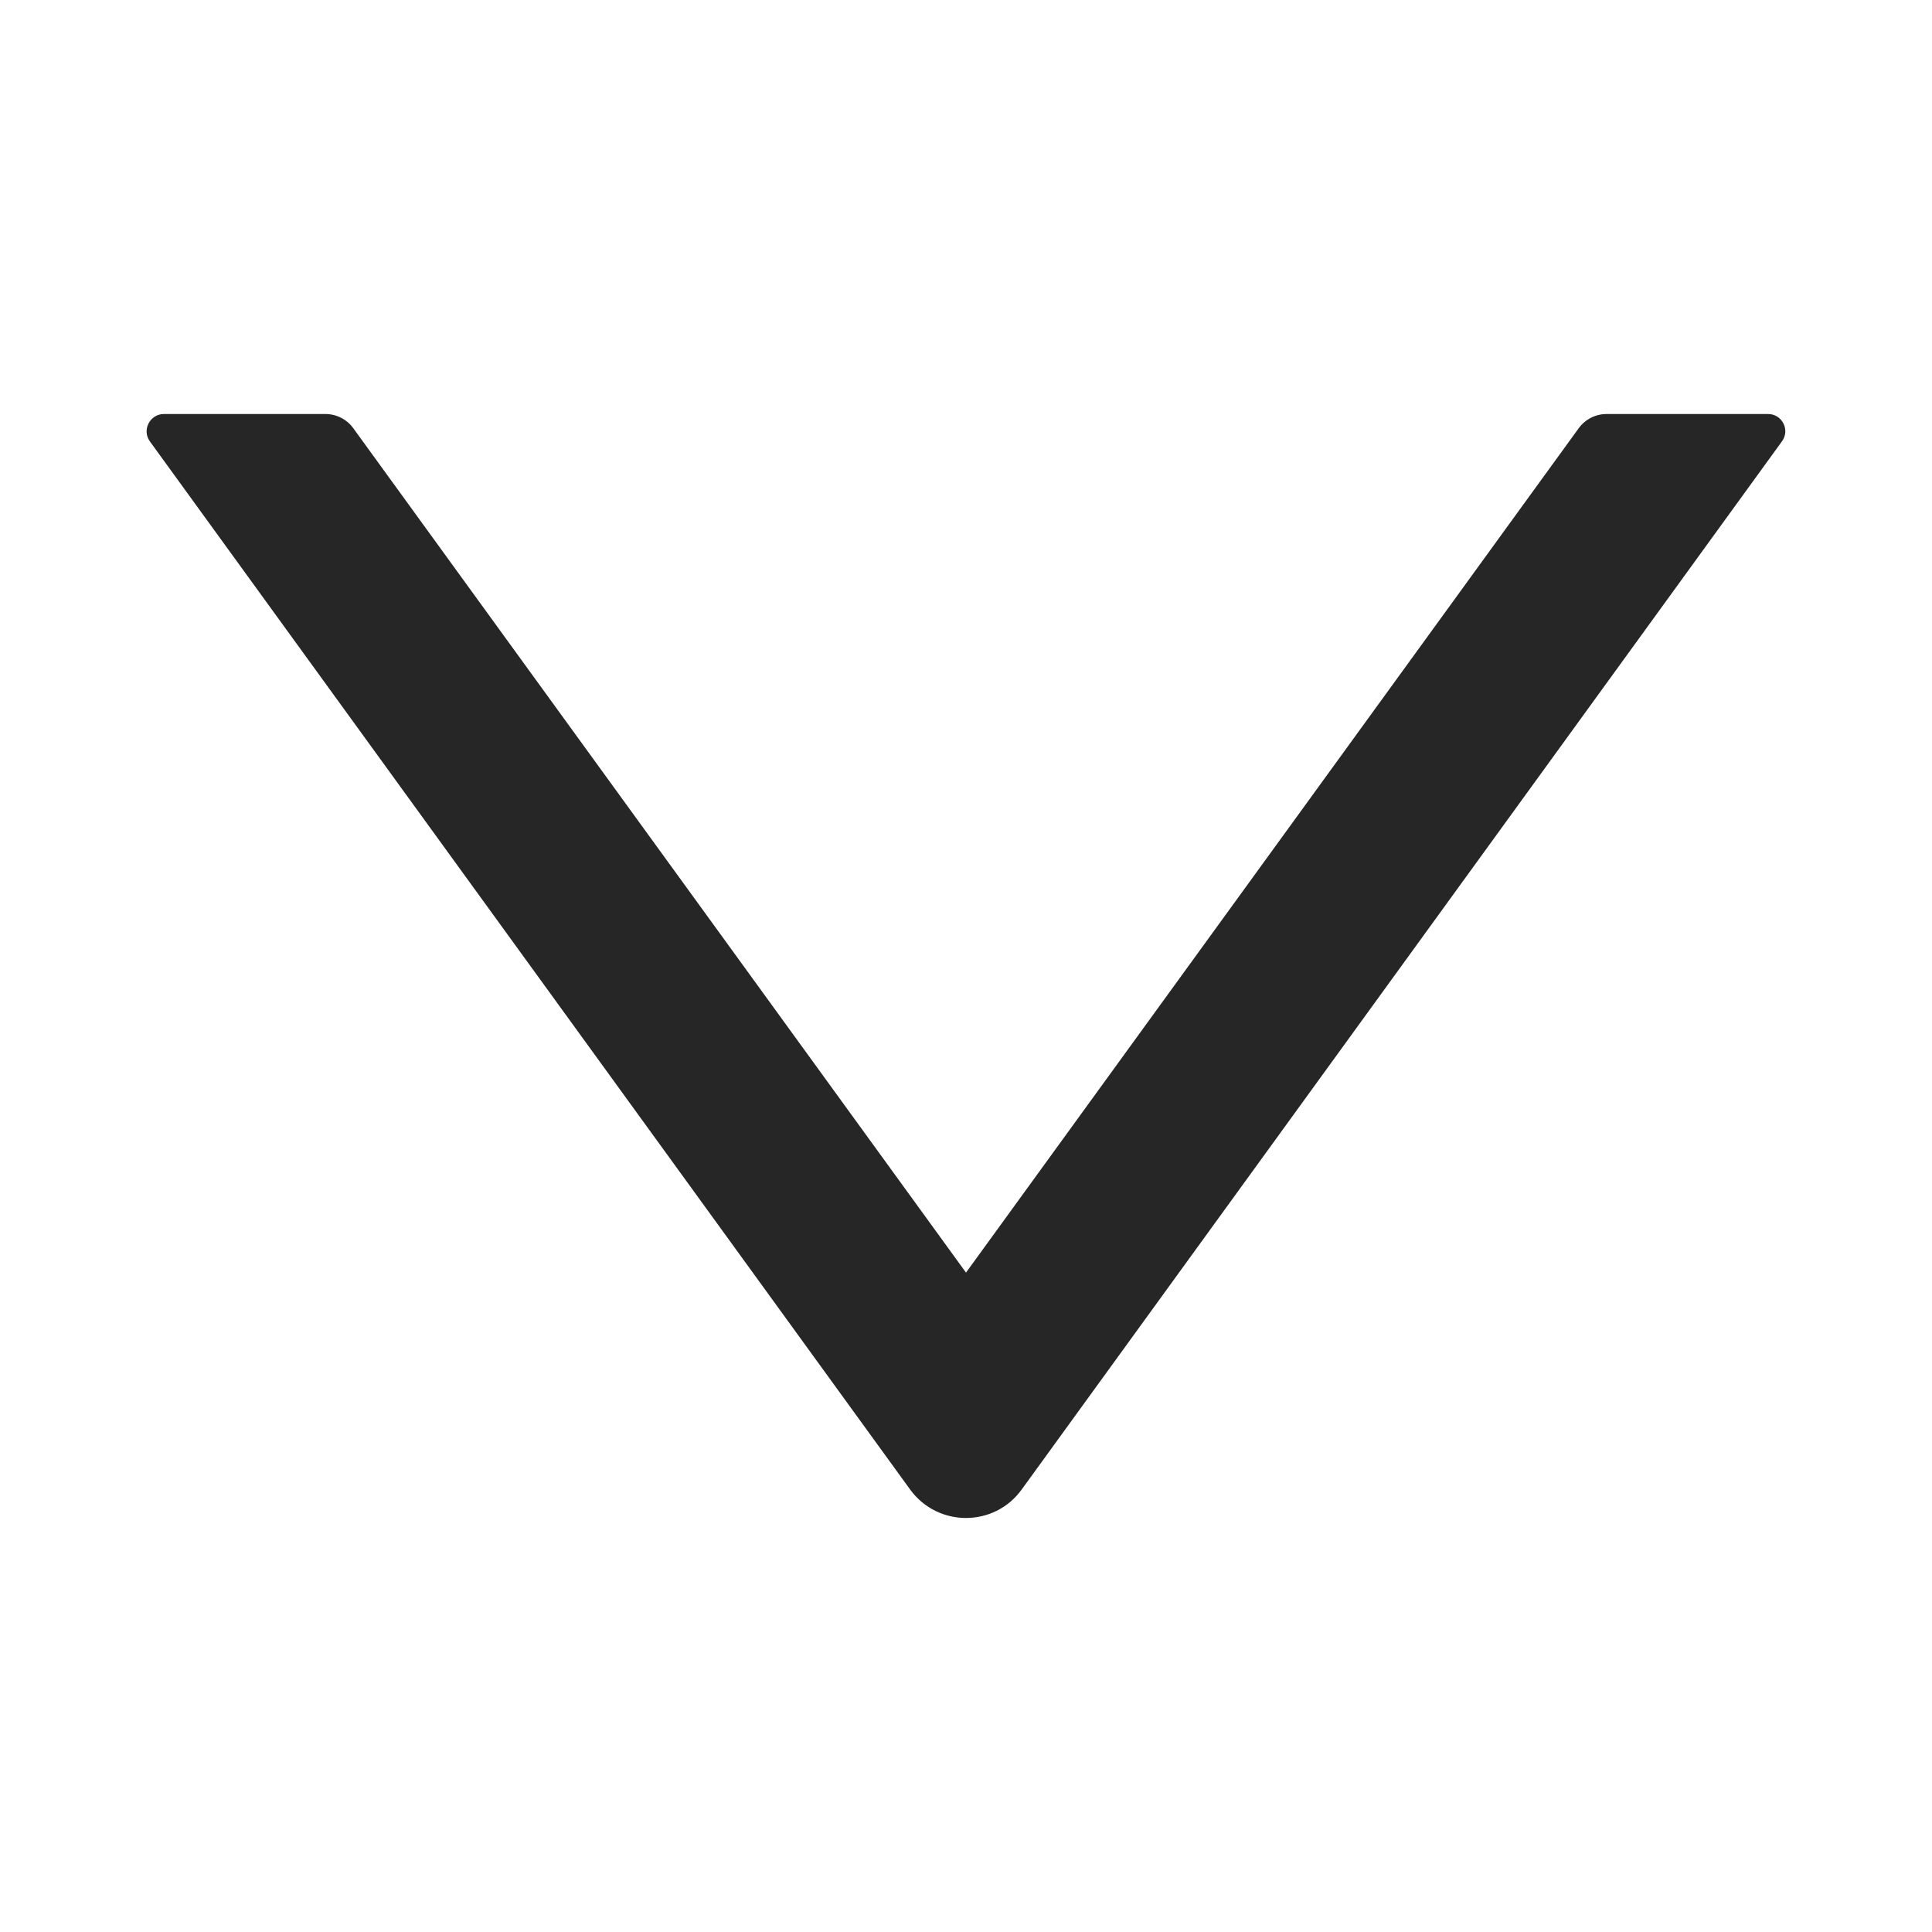
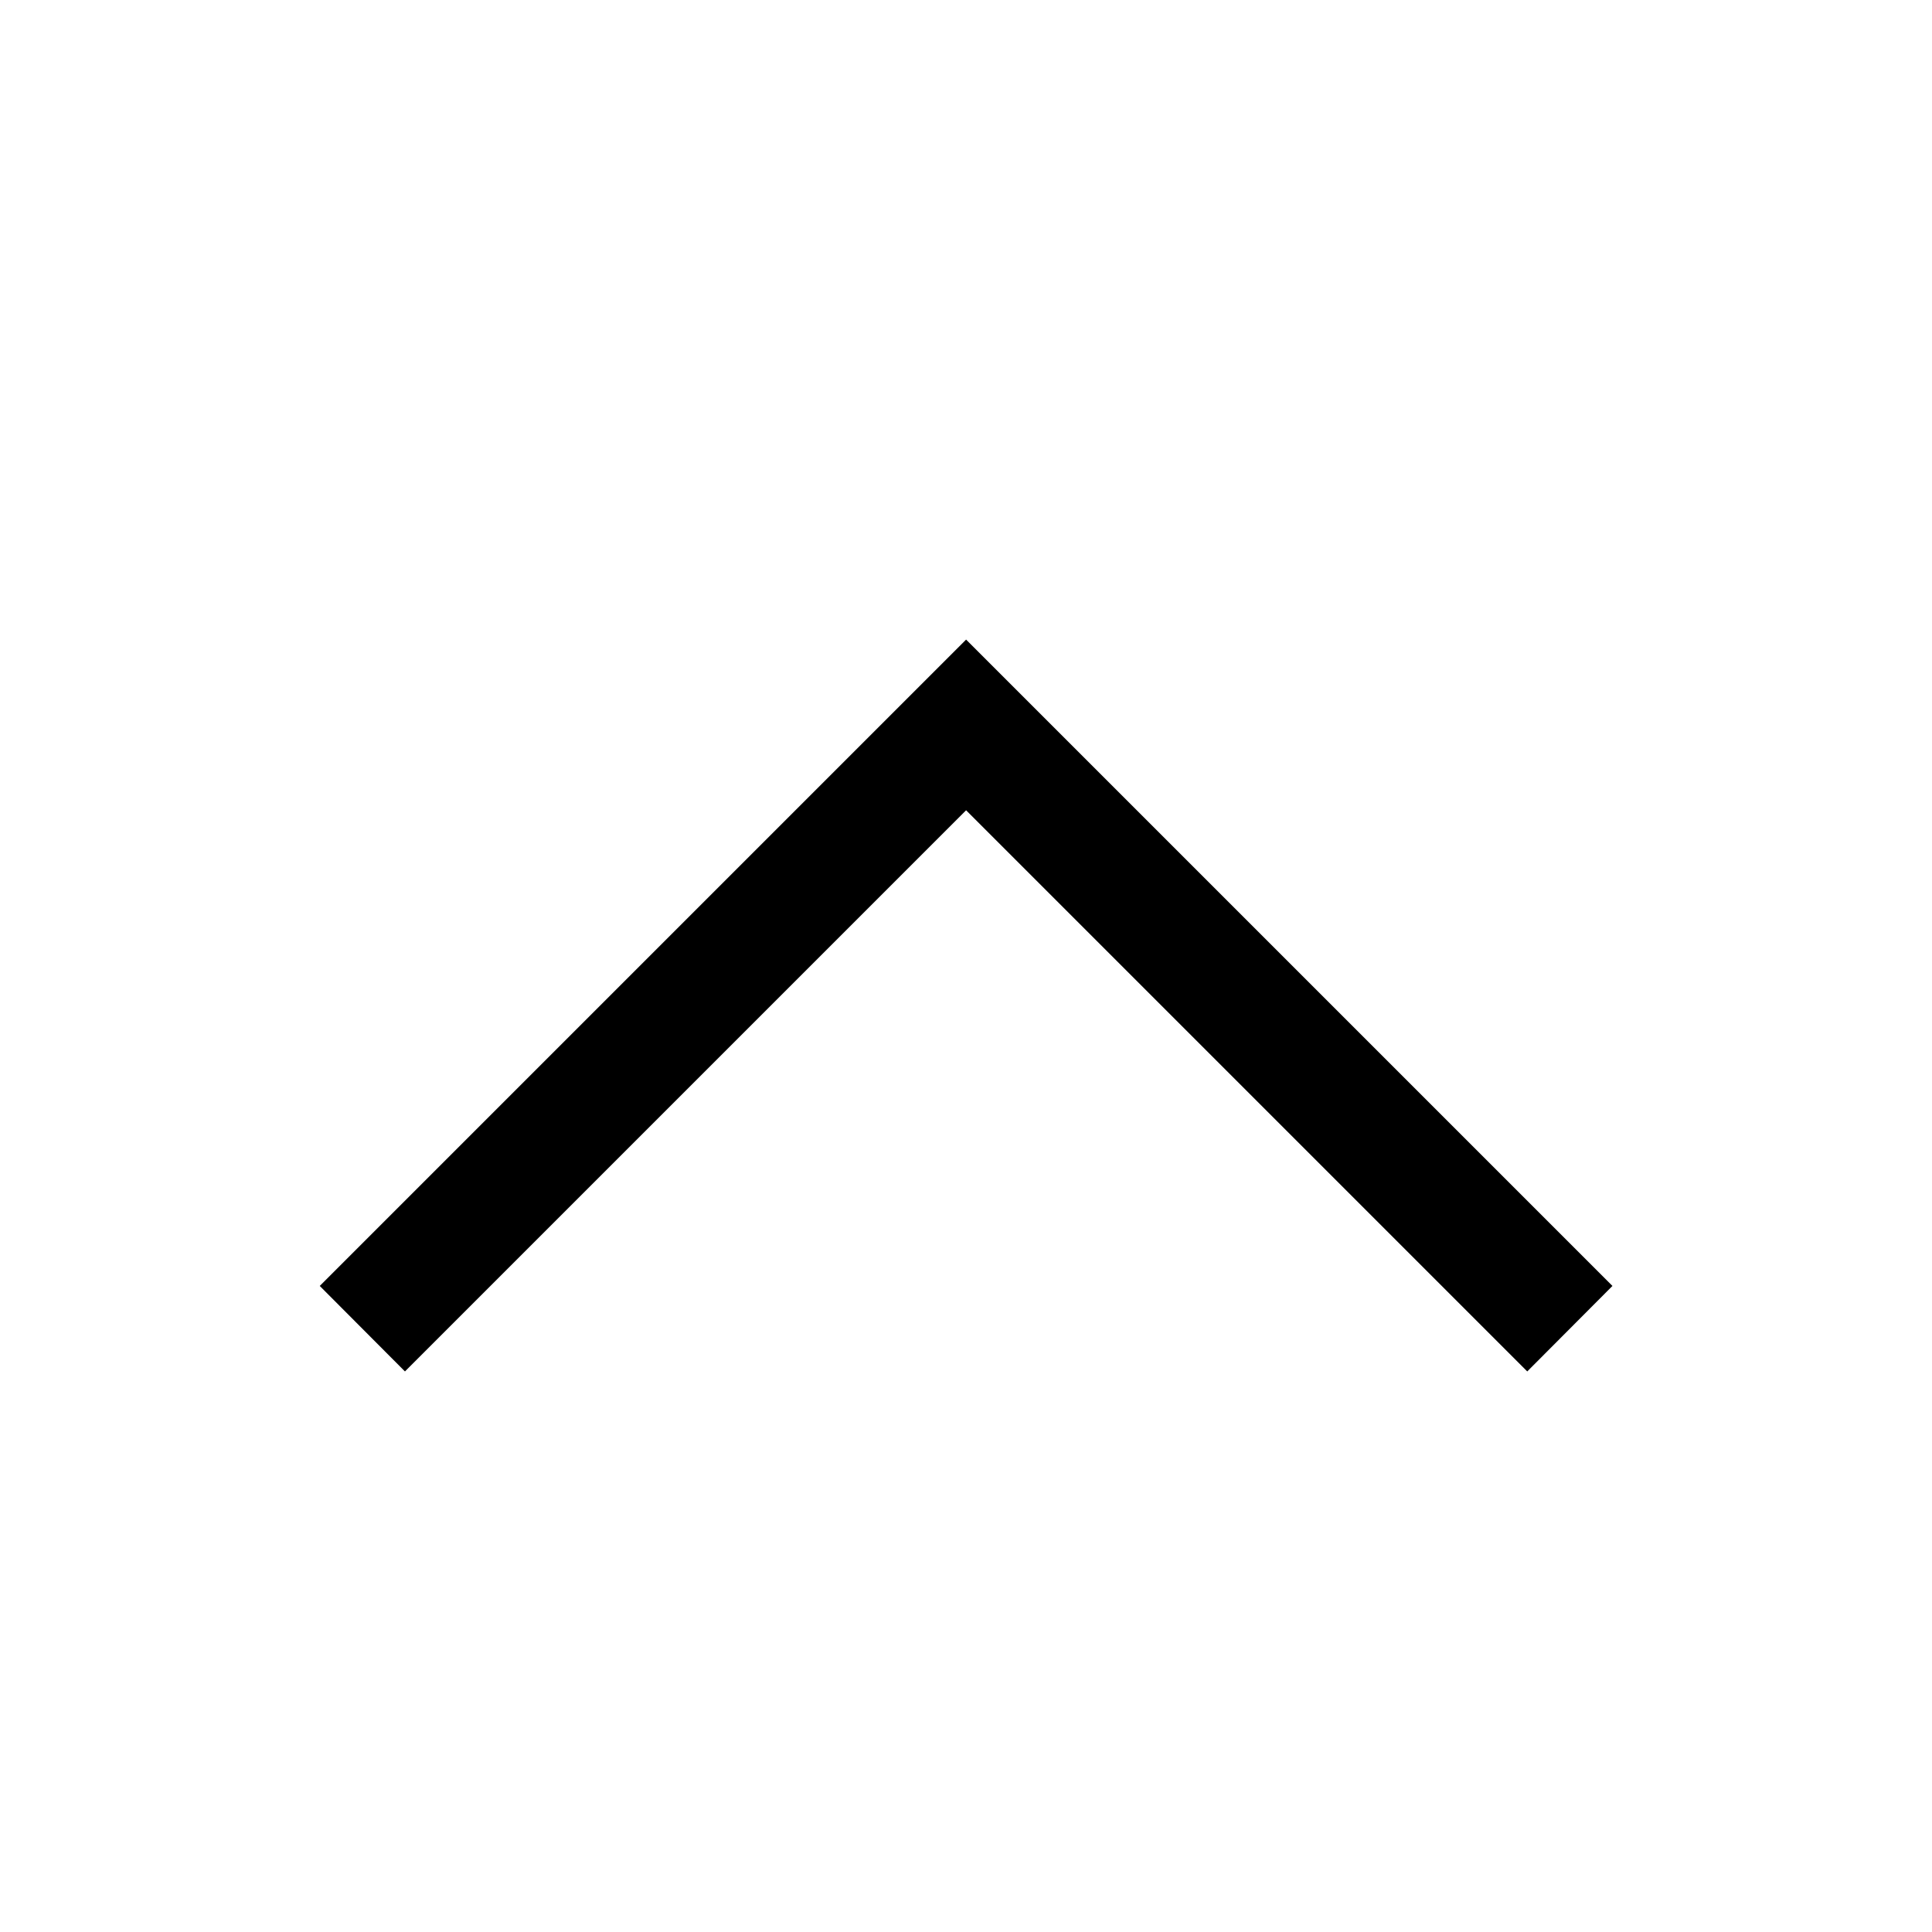
- <svg xmlns="http://www.w3.org/2000/svg" fill="none" version="1.1" width="10" height="10" viewBox="0 0 10 10">
+ <svg xmlns="http://www.w3.org/2000/svg" fill="none" version="1.1" width="20" height="20" viewBox="0 0 20 20">
  <defs>
-     <clipPath id="master_svg0_308_10285">
-       <rect x="0" y="0" width="10" height="10" rx="0" />
+     <clipPath id="master_svg0_558_006352">
+       <rect x="0" y="20" width="20" height="20" rx="0" />
    </clipPath>
  </defs>
-   <g clip-path="url(#master_svg0_308_10285)">
+   <g transform="matrix(1,0,0,-1,0,40)" clip-path="url(#master_svg0_558_006352)">
    <g>
-       <path d="M9.152,2.143C9.152,2.143,8.315,2.143,8.315,2.143C8.258,2.143,8.204,2.171,8.171,2.217C8.171,2.217,5,6.587,5,6.587C5,6.587,1.829,2.217,1.829,2.217C1.796,2.171,1.742,2.143,1.685,2.143C1.685,2.143,0.848,2.143,0.848,2.143C0.776,2.143,0.733,2.226,0.776,2.285C0.776,2.285,4.711,7.71,4.711,7.71C4.854,7.906,5.146,7.906,5.288,7.71C5.288,7.71,9.223,2.285,9.223,2.285C9.267,2.226,9.224,2.143,9.152,2.143C9.152,2.143,9.152,2.143,9.152,2.143Z" fill="#000000" fill-opacity="0.85" />
+       <g>
+         <g>
+           <path d="M10.001,33.379L3.31,26.688L4.192,25.803L10.001,31.612L15.81,25.803L16.692,26.688L10.001,33.379Z" fill="#000000" fill-opacity="1" style="mix-blend-mode:passthrough" />
+         </g>
+       </g>
    </g>
  </g>
</svg>
